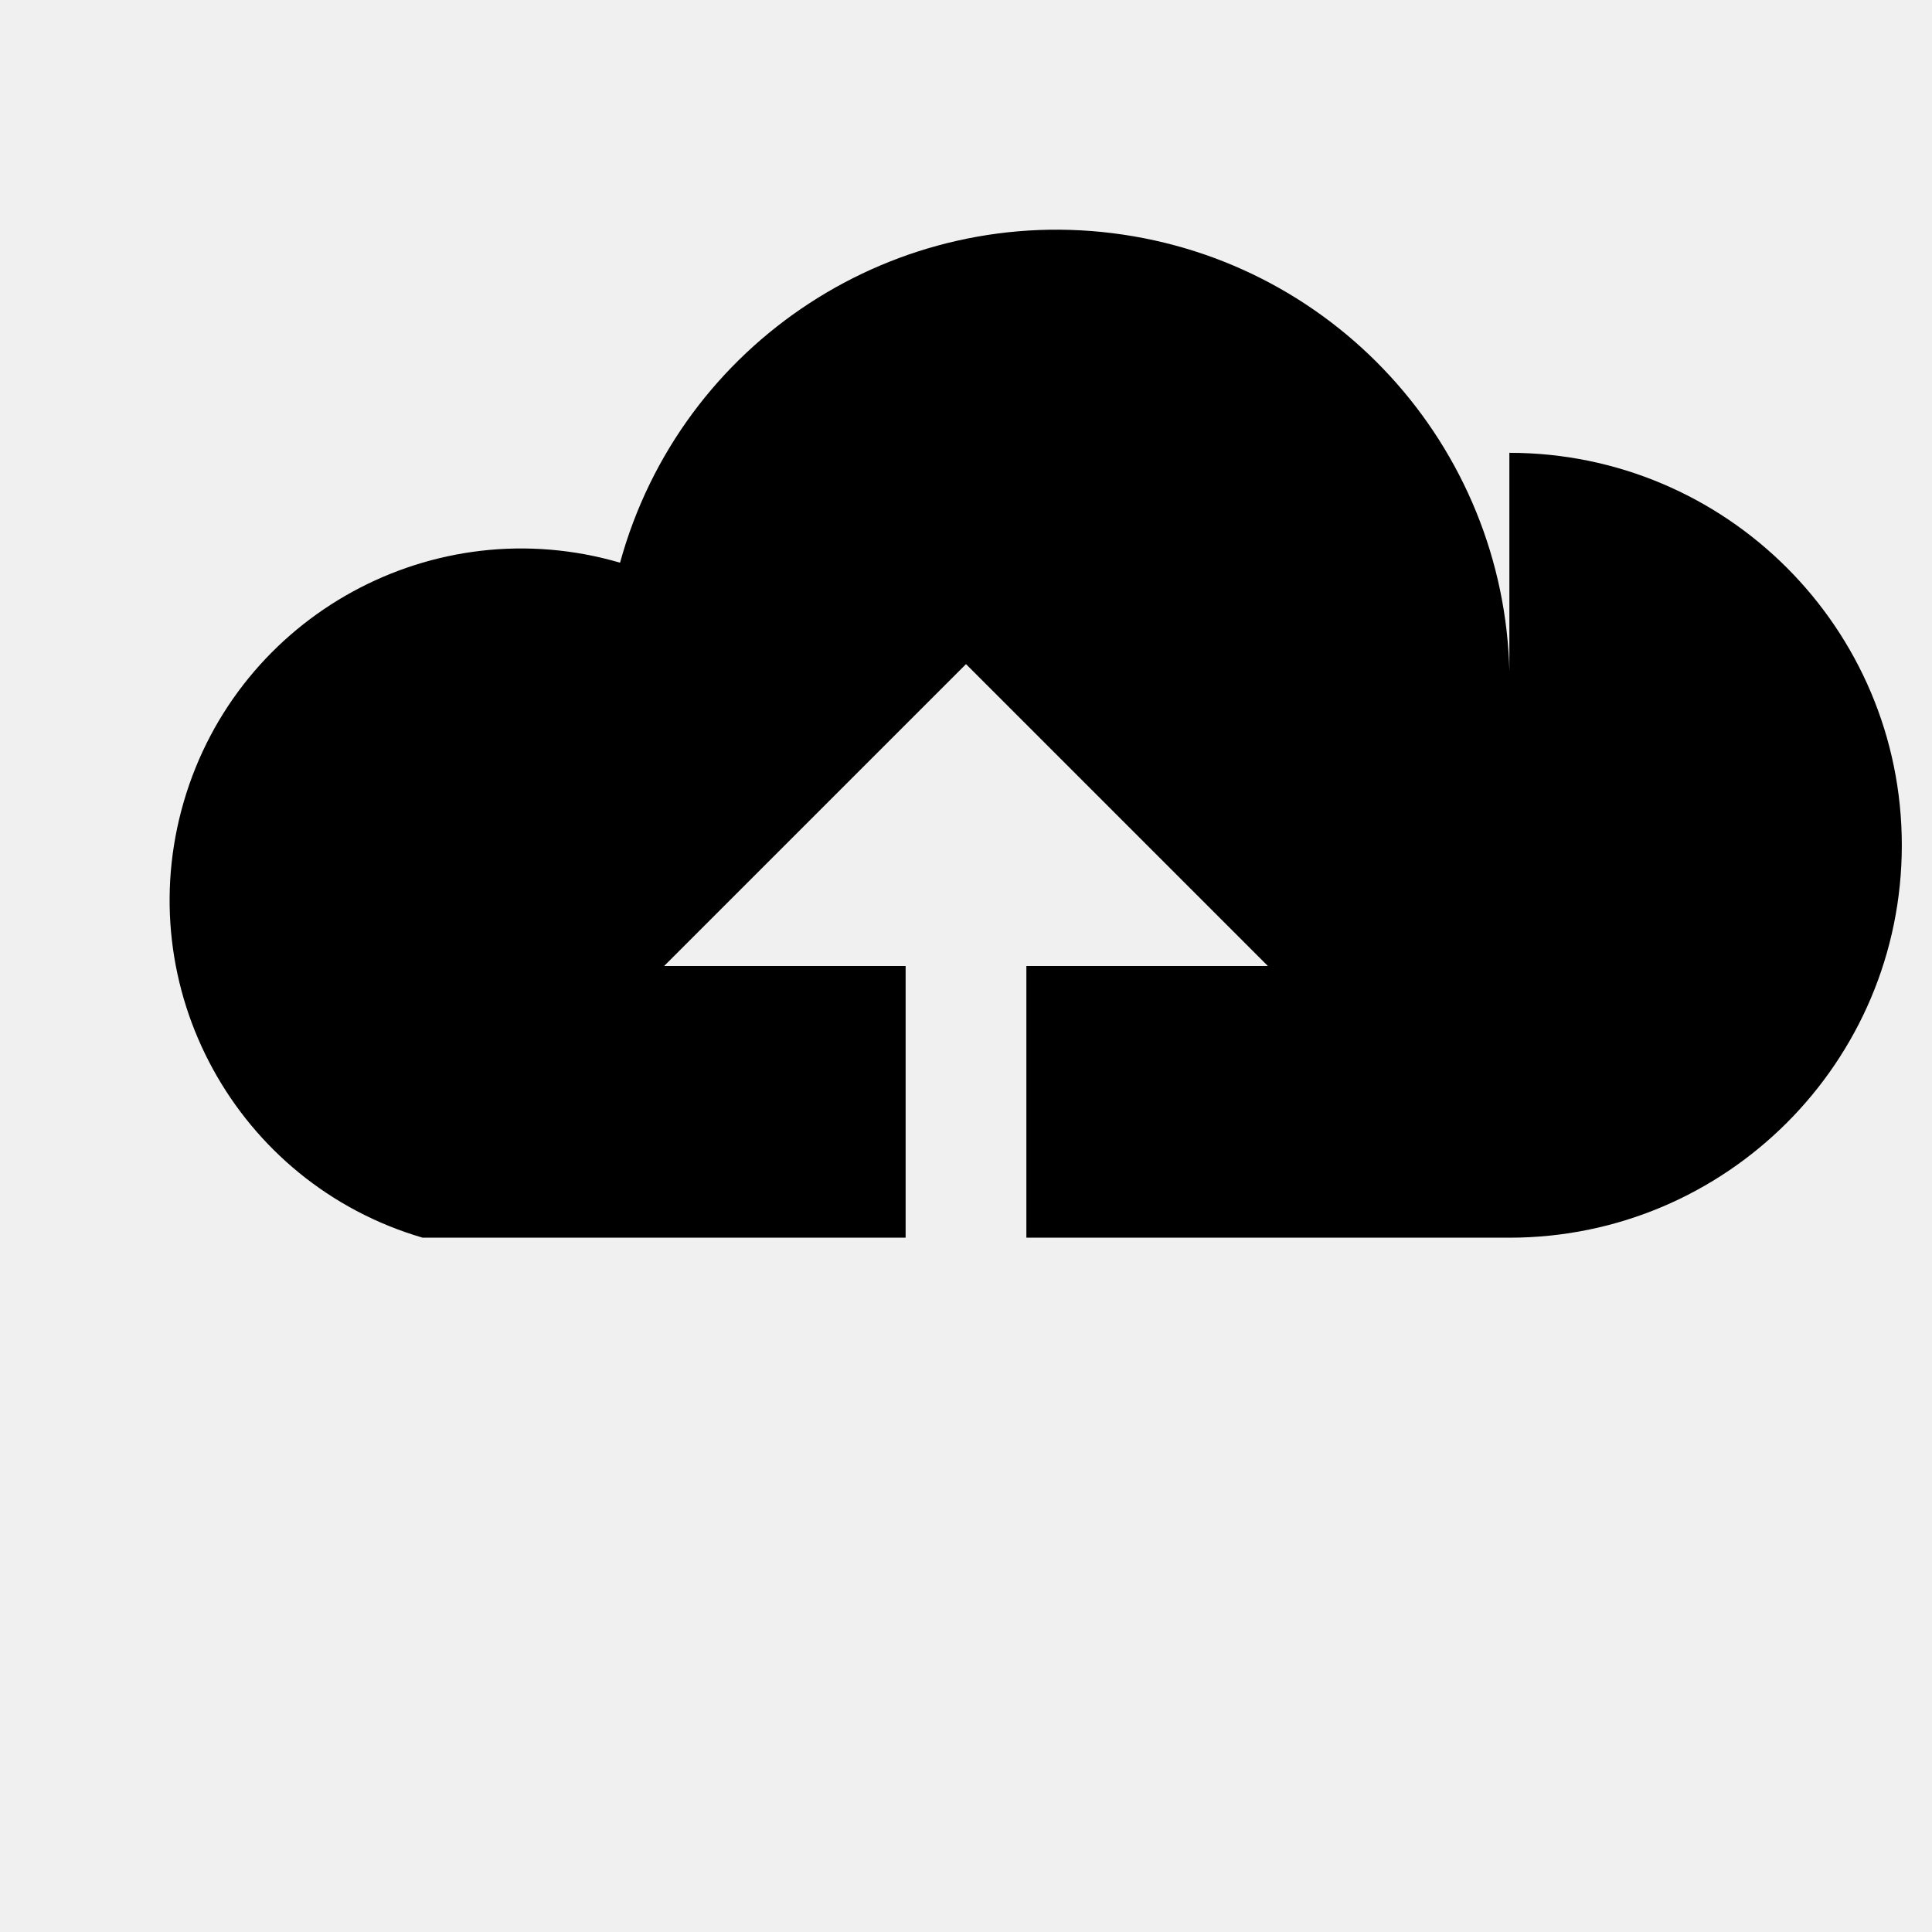
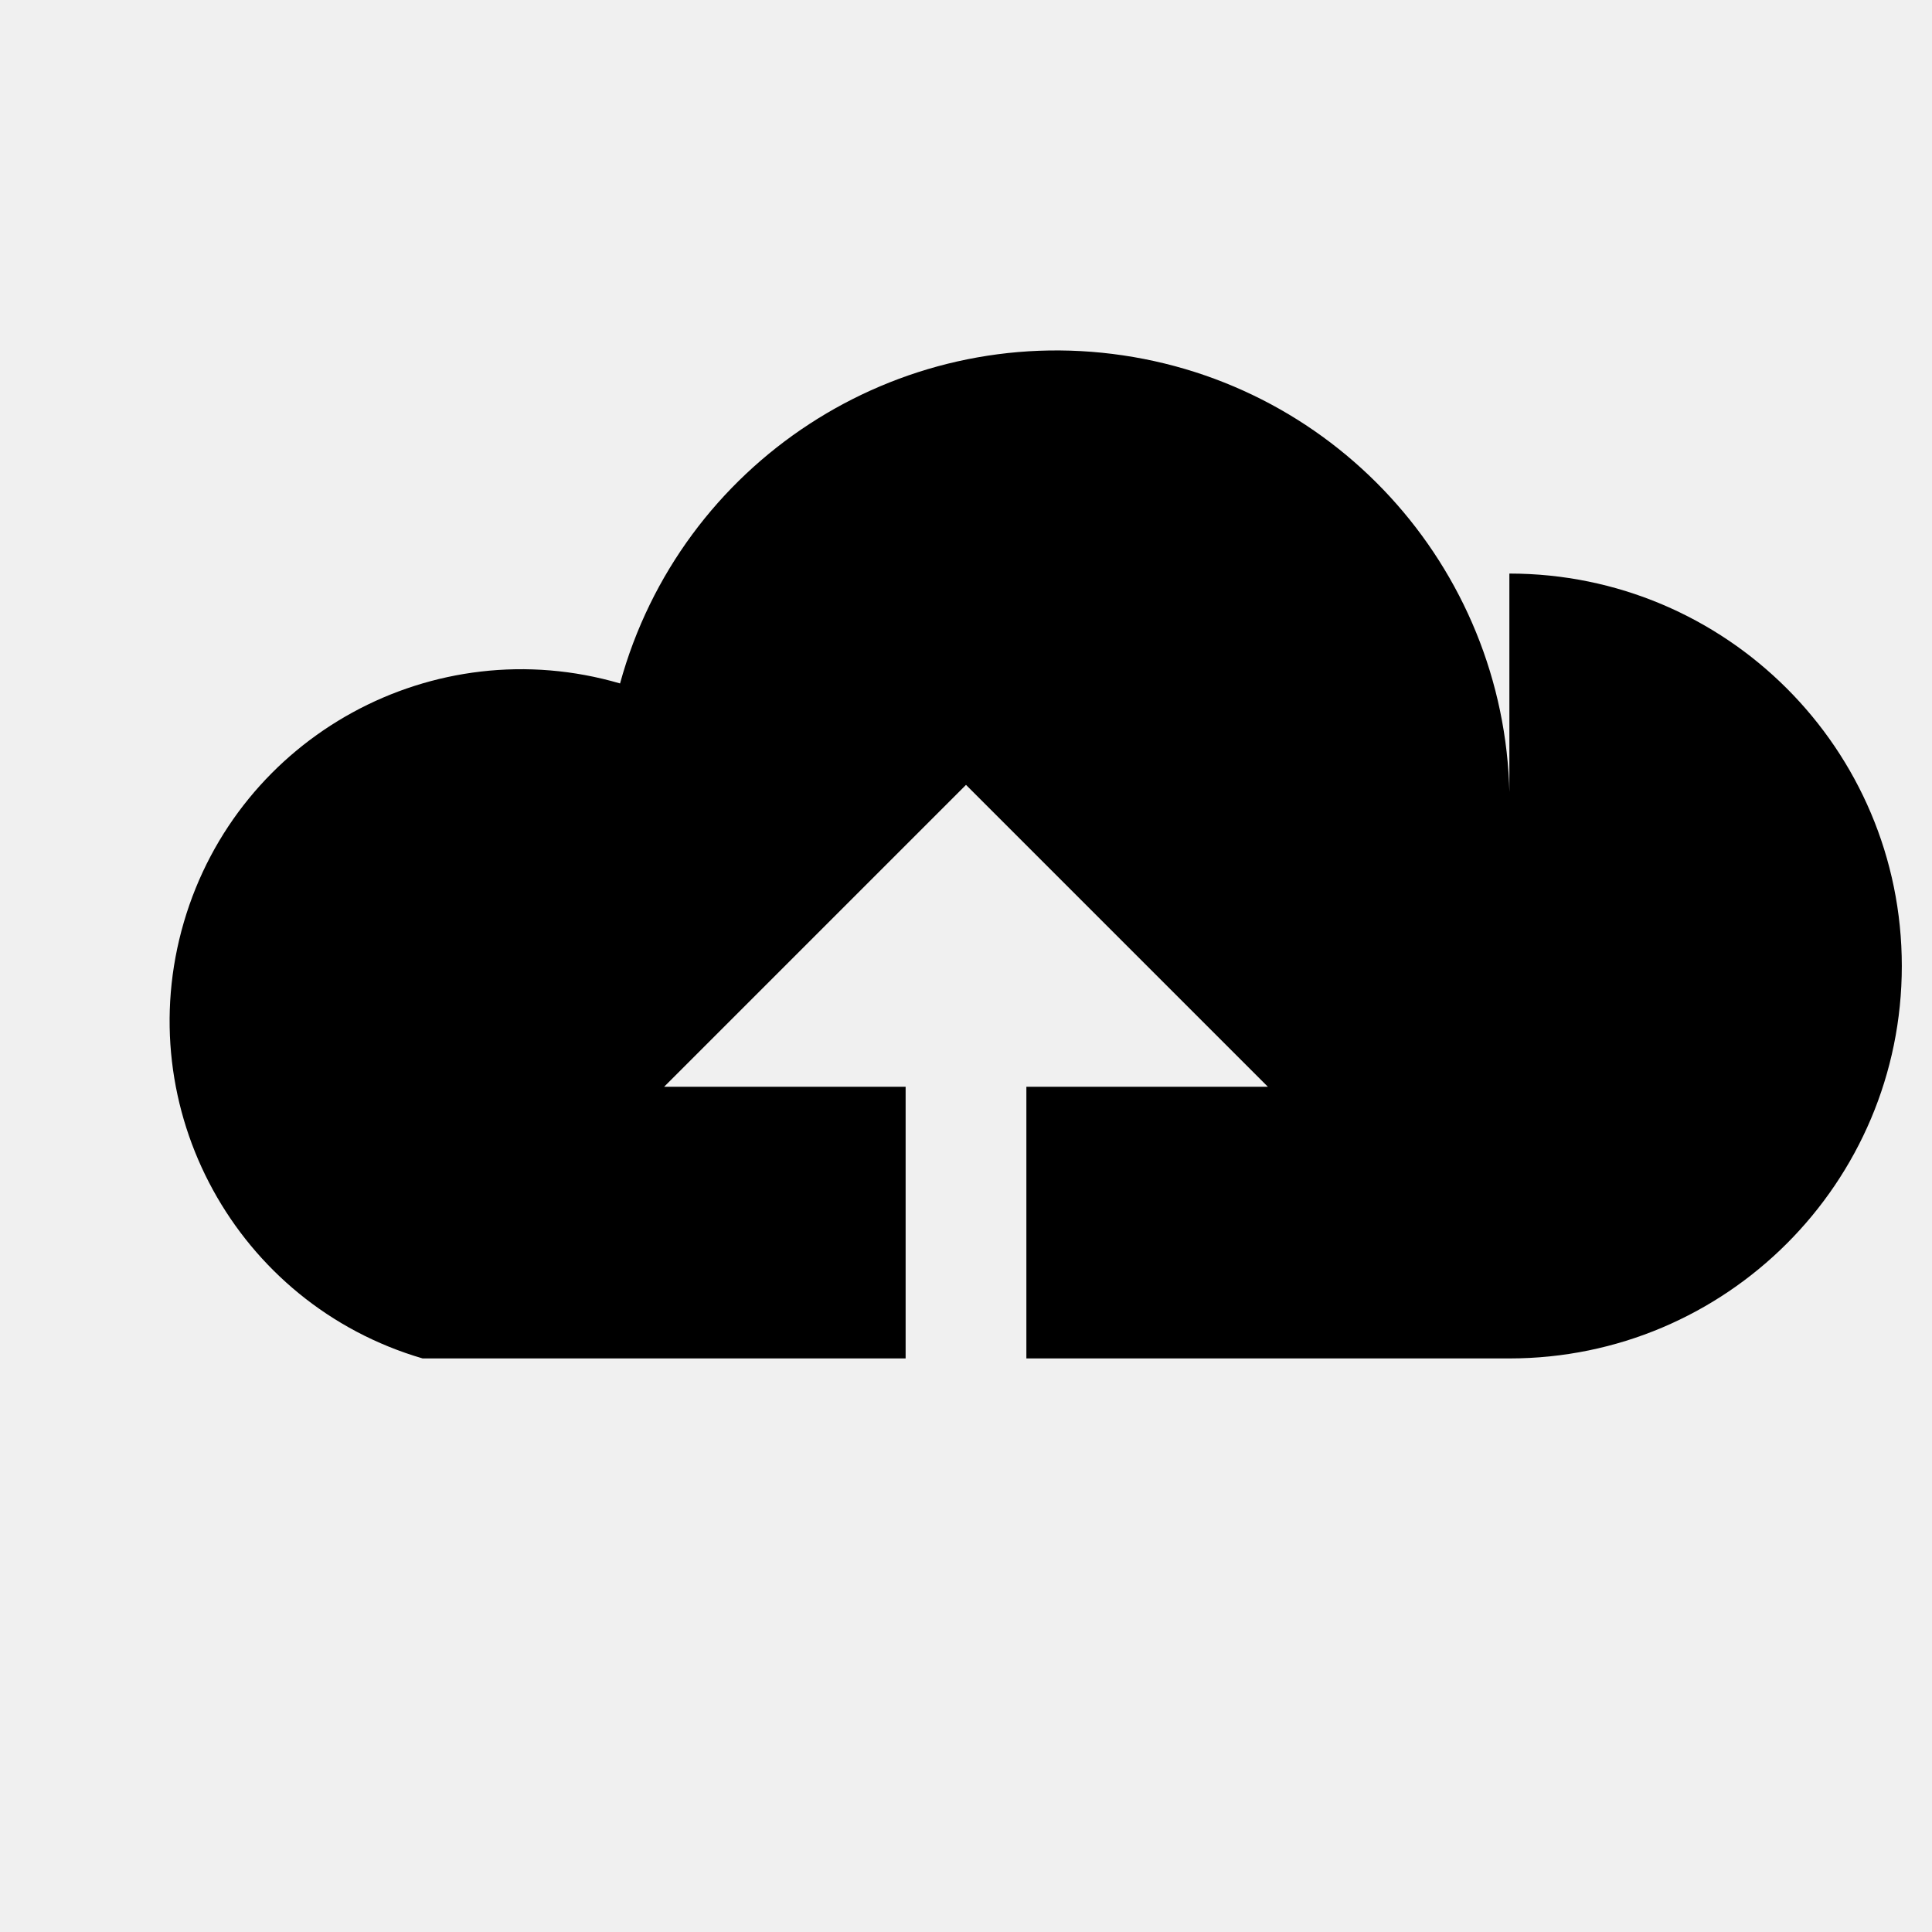
<svg xmlns="http://www.w3.org/2000/svg" width="32" height="32" viewBox="0 0 32 32">
  <defs>
    <mask id="transfer-arrow" maskUnits="userSpaceOnUse" x="0" y="0" width="32" height="32">
      <rect width="32" height="32" fill="white" />
-       <path d="M16 11l5 5h-4v7h-2v-7H11l5-5z" fill="black" />
+       <path d="M16 13l5 5h-4v7h-2v-7H11l5-5z" fill="black" />
    </mask>
  </defs>
-   <path d="M25 11.5a7.5 7.5 0 0 0-14.73-2.18A5.5 5.5 0 0 0 7 20.5h18a6.5 6.5 0 0 0 0-13v4z" fill="currentColor" mask="url(#transfer-arrow)" />
+   <path d="M25 13.5a7.5 7.5 0 0 0-14.73-2.18A5.5 5.5 0 0 0 7 22.5h18a6.5 6.5 0 0 0 0-13v4z" fill="currentColor" mask="url(#transfer-arrow)" />
</svg>
